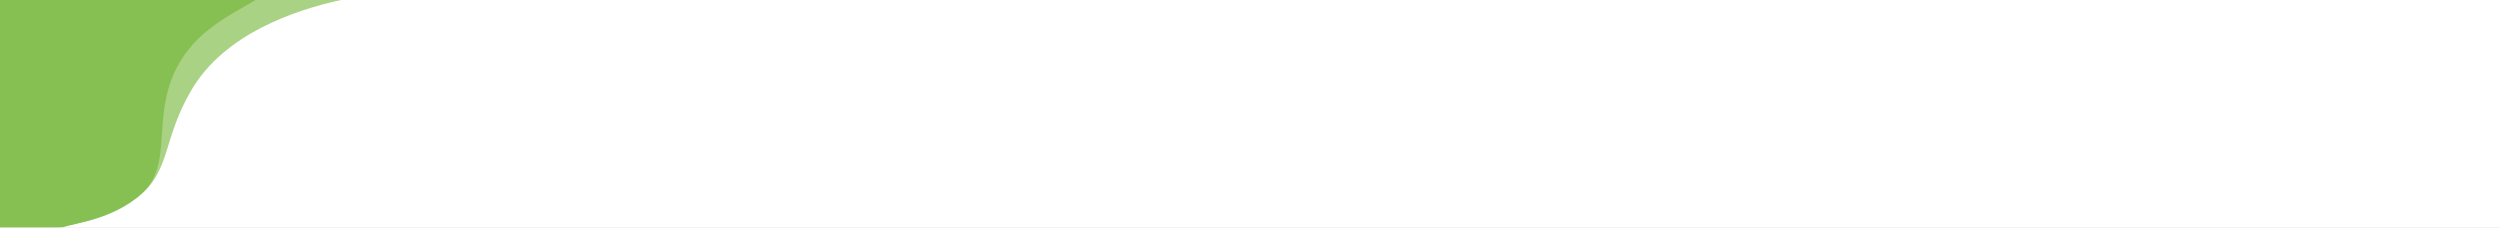
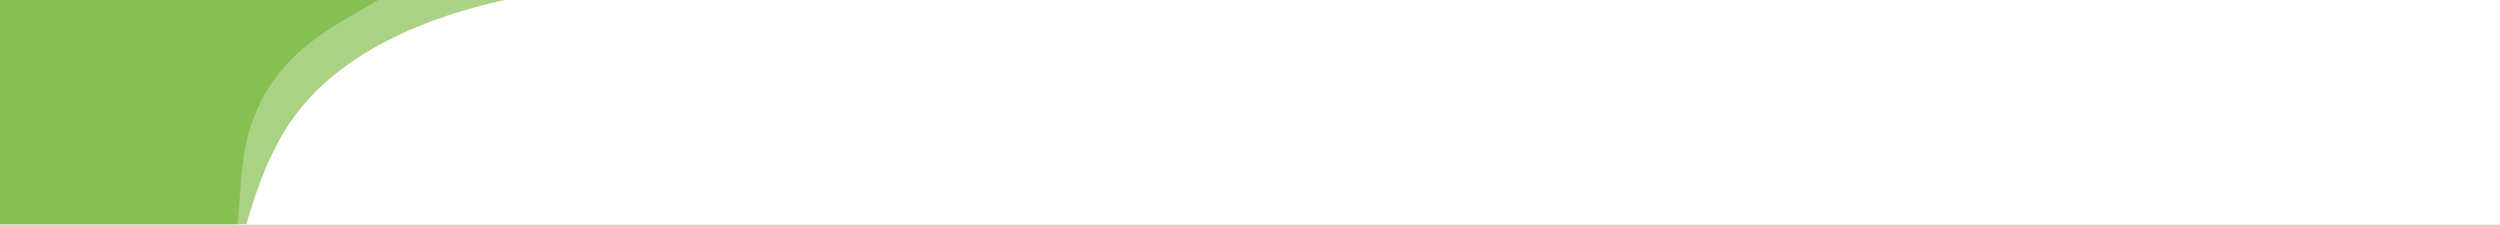
- <svg xmlns="http://www.w3.org/2000/svg" width="1760" height="160" viewBox="0 0 1760 160" fill="none">
-   <rect width="1760" height="160" fill="white" />
-   <path d="M134.876 63.21C158 24 206.942 7.243 240 0H0V160H41.653C49.587 157.366 74 156 95.207 140.247C120.915 121.149 113.588 99.306 134.876 63.21Z" fill="#87C052" fill-opacity="0.7" />
-   <path d="M120 58C132 24 160 12 180 0H0V160H44C55.333 156.667 80 153.778 100 136C120 118.222 109.329 88.235 120 58Z" fill="#87C052" />
+ <svg xmlns="http://www.w3.org/2000/svg" width="1784" height="160" viewBox="0 0 1784 160" fill="none">
+   <g clip-path="url(#clip0_14554_10564)">
+     <rect width="1784" height="160" fill="white" />
+     <path d="M202.314 94.815C237 36 310.413 10.864 360 0H0V240H62.479C74.38 236.049 111 234 142.81 210.37C181.373 181.724 170.382 148.959 202.314 94.815Z" fill="#87C052" fill-opacity="0.7" />
+     <path d="M180 87C198 36 240 18 270 0H0V240H66C83 235 120 230.667 150 204C180 177.333 163.993 132.352 180 87Z" fill="#87C052" />
+   </g>
+   <defs>
+     <clipPath id="clip0_14554_10564">
+       <rect width="1784" height="160" fill="white" />
+     </clipPath>
+   </defs>
</svg>
